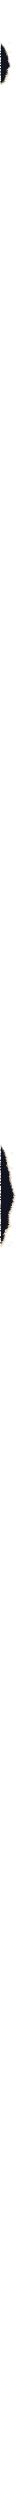
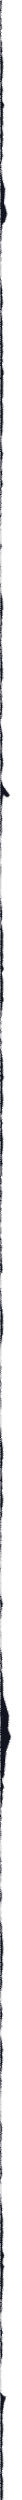
- <svg xmlns="http://www.w3.org/2000/svg" width="22" height="2400" viewBox="0 0 22 2400">
+ <svg xmlns="http://www.w3.org/2000/svg" viewBox="0 0 22 2581" preserveAspectRatio="none">
  <defs>
-     <linearGradient id="fiber">
-       <stop stop-color="#cbb68f" />
-       <stop offset=".55" stop-color="#ead3a7" stop-opacity=".8" />
-       <stop offset="1" stop-color="#9b7950" stop-opacity=".15" />
-     </linearGradient>
-     <filter id="fray" x="-30%" width="160%">
-       <feTurbulence baseFrequency=".3 .7" numOctaves="2" seed="18" result="noise" />
-       <feDisplacementMap in="SourceGraphic" in2="noise" scale="2" />
+     <filter id="fray" x="-30%" y="-10%" width="160%" height="120%">
+       <feTurbulence baseFrequency=".6 .45" numOctaves="2" seed="18" result="noise" />
+       <feDisplacementMap in="SourceGraphic" in2="noise" scale="1.1" />
    </filter>
  </defs>
-   <g transform="" filter="url(#fray)">
-     <path d="M -2.00 40.00 L 0.10 40.00 L 2.29 42.96 L 4.81 45.91 L 6.16 48.87 L 7.28 51.83 L 8.27 54.79 L 8.66 57.74 L 9.54 60.70 L 9.94 63.66 L 7.87 66.62 L 7.87 69.57 L 7.04 72.53 L 5.94 75.49 L 4.53 78.44 L 0.10 81.40 L -2.00 81.40 Z" fill="url(#fiber)" opacity=".9" />
-     <path d="M4.73 70.42 l1.61 1.07" stroke="#b49a71" stroke-width=".45" opacity=".45" />
-     <path d="M6.87 76.15 l1.65 -1.21" stroke="#b49a71" stroke-width=".45" opacity=".45" />
-     <path d="M8.02 40.28 l1.66 1.36" stroke="#b49a71" stroke-width=".45" opacity=".45" />
-     <path d="M4.88 62.27 l2.58 1.95" stroke="#b49a71" stroke-width=".45" opacity=".45" />
-     <path d="M2.49 64.84 l1.34 -0.14" stroke="#b49a71" stroke-width=".45" opacity=".45" />
-     <path d="M1.19 78.21 l3.05 0.79" stroke="#b49a71" stroke-width=".45" opacity=".45" />
-     <path d="M1.70 46.64 l3.06 -0.38" stroke="#b49a71" stroke-width=".45" opacity=".45" />
-     <path d="M3.95 56.85 l1.30 1.23" stroke="#b49a71" stroke-width=".45" opacity=".45" />
-     <path d="M4.39 64.36 l2.02 1.87" stroke="#b49a71" stroke-width=".45" opacity=".45" />
-     <path d="M4.48 74.11 l1.27 -2.11" stroke="#b49a71" stroke-width=".45" opacity=".45" />
-     <path d="M0.65 46.30 l2.94 0.26" stroke="#b49a71" stroke-width=".45" opacity=".45" />
-     <path d="M7.48 48.44 l2.89 1.75" stroke="#b49a71" stroke-width=".45" opacity=".45" />
-     <path d="M -2.00 40.00 L 0.10 40.00 L 2.29 42.96 L 4.81 45.91 L 6.16 48.87 L 7.28 51.83 L 8.27 54.79 L 8.66 57.74 L 9.54 60.70 L 9.94 63.66 L 7.87 66.62 L 7.87 69.57 L 7.04 72.53 L 5.94 75.49 L 4.53 78.44 L 0.10 81.40 L -2.00 81.40 Z" fill="#121420" transform="translate(-1.5 -.8)" />
-     <path d="M -2.00 798.23 L 0.10 798.23 L 4.67 805.33 L 6.99 812.42 L 7.56 819.51 L 10.12 826.61 L 10.39 833.70 L 12.44 840.79 L 14.43 847.89 L 13.17 854.98 L 10.42 862.08 L 8.83 869.17 L 9.40 876.26 L 5.51 883.36 L 4.08 890.45 L 0.10 897.55 L -2.00 897.55 Z" fill="url(#fiber)" opacity=".9" transform="translate(0 300) " />
-     <path d="M1.25 851.31 l2.40 1.04" stroke="#b49a71" stroke-width=".45" opacity=".45" transform="translate(0 300) " />
-     <path d="M5.24 882.49 l1.69 -1.30" stroke="#b49a71" stroke-width=".45" opacity=".45" transform="translate(0 300) " />
-     <path d="M1.57 817.20 l1.92 -0.70" stroke="#b49a71" stroke-width=".45" opacity=".45" transform="translate(0 300) " />
-     <path d="M8.09 892.10 l3.76 -0.05" stroke="#b49a71" stroke-width=".45" opacity=".45" transform="translate(0 300) " />
-     <path d="M6.11 817.40 l3.09 2.96" stroke="#b49a71" stroke-width=".45" opacity=".45" transform="translate(0 300) " />
-     <path d="M8.16 821.11 l3.88 -0.64" stroke="#b49a71" stroke-width=".45" opacity=".45" transform="translate(0 300) " />
-     <path d="M1.15 849.95 l3.01 -2.67" stroke="#b49a71" stroke-width=".45" opacity=".45" transform="translate(0 300) " />
-     <path d="M8.08 875.78 l3.49 2.07" stroke="#b49a71" stroke-width=".45" opacity=".45" transform="translate(0 300) " />
-     <path d="M9.37 805.10 l3.12 2.69" stroke="#b49a71" stroke-width=".45" opacity=".45" transform="translate(0 300) " />
-     <path d="M5.14 887.65 l3.57 -1.80" stroke="#b49a71" stroke-width=".45" opacity=".45" transform="translate(0 300) " />
-     <path d="M7.22 894.53 l3.44 0.28" stroke="#b49a71" stroke-width=".45" opacity=".45" transform="translate(0 300) " />
-     <path d="M2.59 855.21 l3.40 0.15" stroke="#b49a71" stroke-width=".45" opacity=".45" transform="translate(0 300) " />
-     <path d="M -2.00 798.23 L 0.10 798.23 L 4.67 805.33 L 6.99 812.42 L 7.56 819.51 L 10.12 826.61 L 10.39 833.70 L 12.44 840.79 L 14.43 847.89 L 13.17 854.98 L 10.42 862.08 L 8.83 869.17 L 9.40 876.26 L 5.51 883.36 L 4.08 890.45 L 0.10 897.55 L -2.00 897.55 Z" fill="#121420" transform="translate(0 300) translate(-1.5 -.8)" />
+   <g filter="url(#fray)" fill="#121420" stroke="none" stroke-linejoin="round">
+     <path d="M -3 167 L 1 171 L 2 184 L 5 195 L 4 209 L 7 220 L 5 228 L 2 232 L 1 248 L -3 254 Z" />
+     <path d="M -3 797 L 1 805 L 3 811 L 10 821 L 7 823 L 3 820 L 1 837 L 2 846 L -3 852 Z" />
+     <path d="M -3 1720 L 1 1727 L 3 1750 L 7 1764 L 9 1771 L 8 1785 L 11 1793 L 6 1808 L 4 1832 L 1 1839 L -3 1858 Z" />
+     <path d="M -3 2465 L 3 2473 L 6 2474 L 4 2480 L 2 2495 L -3 2508 Z" />
+     <path d="M 1.54 0.00 L 1.37 4.00 L 1.28 8.00 L 0.98 12.00 L 0.83 16.00 L 0.99 20.00 L 1.16 24.00 L 1.41 28.00 L 0.77 32.00 L 0.95 36.00 L 0.38 40.00 L 1.90 44.00 L 1.45 48.00 L 2.19 52.00 L 1.54 56.00 L 2.39 60.00 L 2.80 64.00 L 2.80 68.00 L 2.80 72.00 L 2.37 76.00 L 2.35 80.00 L 1.51 84.00 L 1.88 88.00 L 2.70 92.00 L 2.20 96.00 L 1.99 100.00 L 2.01 104.00 L 4.19 108.00 L 2.80 112.00 L 2.80 116.00 L 2.80 120.00 L 2.80 124.00 L 2.80 128.00 L 2.16 132.00 L 2.76 136.00 L 2.74 140.00 L 2.80 144.00 L 2.41 148.00 L 2.15 152.00 L 1.86 156.00 L 2.56 160.00 L 2.01 164.00 L 1.20 168.00 L 0.73 172.00 L 1.12 176.00 L 0.35 180.00 L 0.25 184.00 L 0.44 188.00 L 0.25 192.00 L 0.25 196.00 L 0.25 200.00 L 0.77 204.00 L 0.65 208.00 L 0.67 212.00 L 0.48 216.00 L 0.57 220.00 L 0.55 224.00 L 0.34 228.00 L 0.57 232.00 L 0.91 236.00 L 1.21 240.00 L 0.39 244.00 L 0.25 248.00 L 0.65 252.00 L 0.51 256.00 L 1.22 260.00 L 0.62 264.00 L 0.57 268.00 L 0.25 272.00 L 0.54 276.00 L 0.25 280.00 L 0.30 284.00 L 0.88 288.00 L 0.99 292.00 L 1.66 296.00 L 2.29 300.00 L 2.08 304.00 L 2.15 308.00 L 2.59 312.00 L 2.15 316.00 L 1.53 320.00 L 1.25 324.00 L 1.92 328.00 L 2.28 332.00 L 2.22 336.00 L 1.90 340.00 L 1.89 344.00 L 2.24 348.00 L 2.24 352.00 L 2.80 356.00 L 2.58 360.00 L 2.80 364.00 L 1.99 368.00 L 2.70 372.00 L 1.89 376.00 L 2.55 380.00 L 3.63 384.00 L 2.80 388.00 L 2.80 392.00 L 2.67 396.00 L 2.80 400.00 L 2.80 404.00 L 2.68 408.00 L 2.05 412.00 L 2.30 416.00 L 2.67 420.00 L 2.80 424.00 L 2.80 428.00 L 2.80 432.00 L 2.80 436.00 L 2.24 440.00 L 2.36 444.00 L 1.82 448.00 L 1.19 452.00 L 0.96 456.00 L 1.55 460.00 L 1.66 464.00 L 2.85 468.00 L 2.15 472.00 L 1.66 476.00 L 1.54 480.00 L 1.37 484.00 L 2.18 488.00 L 1.46 492.00 L 1.62 496.00 L 2.78 500.00 L 0.92 504.00 L 1.38 508.00 L 1.03 512.00 L 0.56 516.00 L 1.21 520.00 L 1.10 524.00 L 0.49 528.00 L 1.28 532.00 L 0.49 536.00 L 0.70 540.00 L 0.25 544.00 L 0.32 548.00 L 0.25 552.00 L 0.25 556.00 L 0.25 560.00 L 1.71 564.00 L 0.25 568.00 L 0.25 572.00 L 0.25 576.00 L 0.25 580.00 L 0.74 584.00 L 0.37 588.00 L 0.53 592.00 L 0.25 596.00 L 0.25 600.00 L 0.77 604.00 L 0.25 608.00 L 0.99 612.00 L 1.78 616.00 L 2.47 620.00 L 2.61 624.00 L 2.80 628.00 L 2.11 632.00 L 2.22 636.00 L 1.44 640.00 L 1.93 644.00 L 1.28 648.00 L 1.09 652.00 L 1.55 656.00 L 0.99 660.00 L 1.02 664.00 L 1.36 668.00 L 1.53 672.00 L 1.81 676.00 L 1.80 680.00 L 2.18 684.00 L 2.19 688.00 L 2.80 692.00 L 2.20 696.00 L 2.71 700.00 L 1.47 704.00 L 1.34 708.00 L 1.08 712.00 L 1.46 716.00 L 1.61 720.00 L 1.55 724.00 L 2.33 728.00 L 2.00 732.00 L 1.82 736.00 L 1.27 740.00 L 0.59 744.00 L 0.86 748.00 L 1.15 752.00 L 1.89 756.00 L 2.33 760.00 L 2.10 764.00 L 1.92 768.00 L 1.44 772.00 L 1.65 776.00 L 2.14 780.00 L 2.79 784.00 L 2.78 788.00 L 2.47 792.00 L 1.62 796.00 L 0.95 800.00 L 0.61 804.00 L 0.70 808.00 L 0.76 812.00 L 0.53 816.00 L 0.88 820.00 L 0.66 824.00 L 0.35 828.00 L 0.25 832.00 L 0.25 836.00 L 0.82 840.00 L 1.11 844.00 L 1.57 848.00 L 1.20 852.00 L 1.71 856.00 L 1.30 860.00 L 0.45 864.00 L 0.31 868.00 L 0.95 872.00 L 0.86 876.00 L 0.50 880.00 L 0.49 884.00 L 0.25 888.00 L 0.31 892.00 L 0.77 896.00 L 0.63 900.00 L 0.39 904.00 L 0.25 908.00 L 0.25 912.00 L 0.25 916.00 L 0.25 920.00 L 0.25 924.00 L 0.60 928.00 L 1.25 932.00 L 1.36 936.00 L 1.92 940.00 L 2.07 944.00 L 1.86 948.00 L 1.04 952.00 L 1.74 956.00 L 2.30 960.00 L 2.78 964.00 L 2.80 968.00 L 2.80 972.00 L 2.80 976.00 L 2.42 980.00 L 2.80 984.00 L 2.80 988.00 L 2.62 992.00 L 2.33 996.00 L 3.90 1000.00 L 1.85 1004.00 L 2.13 1008.00 L 2.80 1012.00 L 2.80 1016.00 L 2.80 1020.00 L 2.80 1024.00 L 2.80 1028.00 L 3.35 1032.00 L 2.27 1036.00 L 2.06 1040.00 L 1.38 1044.00 L 1.50 1048.00 L 0.67 1052.00 L 0.74 1056.00 L 0.25 1060.00 L 1.20 1064.00 L 0.25 1068.00 L 0.69 1072.00 L 1.61 1076.00 L 0.52 1080.00 L 0.92 1084.00 L 1.71 1088.00 L 2.30 1092.00 L 2.66 1096.00 L 2.80 1100.00 L 2.69 1104.00 L 2.60 1108.00 L 3.64 1112.00 L 2.28 1116.00 L 2.43 1120.00 L 1.97 1124.00 L 2.35 1128.00 L 2.80 1132.00 L 2.80 1136.00 L 2.80 1140.00 L 2.11 1144.00 L 1.92 1148.00 L 1.17 1152.00 L 1.66 1156.00 L 2.40 1160.00 L 1.58 1164.00 L 2.07 1168.00 L 2.30 1172.00 L 2.80 1176.00 L 2.71 1180.00 L 2.80 1184.00 L 2.37 1188.00 L 1.89 1192.00 L 1.56 1196.00 L 2.28 1200.00 L 1.56 1204.00 L 1.54 1208.00 L 1.68 1212.00 L 1.00 1216.00 L 1.38 1220.00 L 0.93 1224.00 L 1.28 1228.00 L 1.68 1232.00 L 1.28 1236.00 L 1.25 1240.00 L 0.61 1244.00 L 0.98 1248.00 L 0.92 1252.00 L 0.91 1256.00 L 0.85 1260.00 L 0.32 1264.00 L 0.65 1268.00 L 0.98 1272.00 L 0.33 1276.00 L 1.14 1280.00 L 1.10 1284.00 L 1.55 1288.00 L 1.12 1292.00 L 1.29 1296.00 L 1.64 1300.00 L 1.77 1304.00 L 2.14 1308.00 L 2.15 1312.00 L 0.63 1316.00 L 0.25 1320.00 L 0.29 1324.00 L 0.25 1328.00 L 0.85 1332.00 L 1.09 1336.00 L 0.77 1340.00 L 1.20 1344.00 L 1.40 1348.00 L 2.09 1352.00 L 2.44 1356.00 L 2.80 1360.00 L 2.80 1364.00 L 2.48 1368.00 L 2.80 1372.00 L 2.80 1376.00 L 1.97 1380.00 L 1.32 1384.00 L 0.70 1388.00 L 0.25 1392.00 L 0.25 1396.00 L 0.25 1400.00 L 0.25 1404.00 L 0.32 1408.00 L 1.03 1412.00 L 0.77 1416.00 L 0.30 1420.00 L 0.69 1424.00 L 1.11 1428.00 L 0.55 1432.00 L 0.86 1436.00 L 0.38 1440.00 L 0.95 1444.00 L 0.82 1448.00 L 0.59 1452.00 L 0.25 1456.00 L 0.25 1460.00 L 0.25 1464.00 L 0.25 1468.00 L 0.25 1472.00 L 0.74 1476.00 L 1.01 1480.00 L 1.07 1484.00 L 1.71 1488.00 L 2.39 1492.00 L 2.80 1496.00 L 2.80 1500.00 L 2.80 1504.00 L 2.19 1508.00 L 2.29 1512.00 L 1.56 1516.00 L 1.54 1520.00 L 1.77 1524.00 L 2.16 1528.00 L 1.57 1532.00 L 2.05 1536.00 L 1.72 1540.00 L 2.46 1544.00 L 2.80 1548.00 L 2.80 1552.00 L 1.96 1556.00 L 1.65 1560.00 L 2.02 1564.00 L 0.95 1568.00 L 0.99 1572.00 L 0.81 1576.00 L 0.52 1580.00 L 0.99 1584.00 L 1.27 1588.00 L 0.45 1592.00 L 1.13 1596.00 L 0.70 1600.00 L 0.42 1604.00 L 0.52 1608.00 L 0.25 1612.00 L 0.41 1616.00 L 0.78 1620.00 L 0.25 1624.00 L 0.25 1628.00 L 0.25 1632.00 L 0.25 1636.00 L 0.25 1640.00 L 0.25 1644.00 L 0.89 1648.00 L 1.58 1652.00 L 2.76 1656.00 L 1.68 1660.00 L 1.00 1664.00 L 0.98 1668.00 L 0.25 1672.00 L 0.25 1676.00 L 0.25 1680.00 L 0.25 1684.00 L 0.53 1688.00 L 0.25 1692.00 L 0.25 1696.00 L 0.25 1700.00 L 1.05 1704.00 L 1.53 1708.00 L 2.10 1712.00 L 1.49 1716.00 L 2.02 1720.00 L 1.26 1724.00 L 2.03 1728.00 L 2.80 1732.00 L 2.80 1736.00 L 2.80 1740.00 L 2.80 1744.00 L 2.39 1748.00 L 1.72 1752.00 L 3.42 1756.00 L 1.87 1760.00 L 1.29 1764.00 L 1.89 1768.00 L 2.05 1772.00 L 1.37 1776.00 L 1.15 1780.00 L 1.63 1784.00 L 1.40 1788.00 L 1.36 1792.00 L 0.65 1796.00 L 0.25 1800.00 L 0.25 1804.00 L 0.95 1808.00 L 0.25 1812.00 L 0.25 1816.00 L 0.25 1820.00 L 0.71 1824.00 L 0.90 1828.00 L 1.53 1832.00 L 2.22 1836.00 L 2.32 1840.00 L 3.81 1844.00 L 2.80 1848.00 L 2.20 1852.00 L 2.49 1856.00 L 2.17 1860.00 L 1.42 1864.00 L 0.68 1868.00 L 0.67 1872.00 L 1.38 1876.00 L 0.57 1880.00 L 1.25 1884.00 L 0.37 1888.00 L 0.82 1892.00 L 0.81 1896.00 L 0.25 1900.00 L 0.25 1904.00 L 0.25 1908.00 L 0.43 1912.00 L 0.26 1916.00 L 0.85 1920.00 L 0.78 1924.00 L 1.15 1928.00 L 1.17 1932.00 L 0.46 1936.00 L 0.53 1940.00 L 0.25 1944.00 L 0.25 1948.00 L 0.87 1952.00 L 1.62 1956.00 L 1.45 1960.00 L 0.51 1964.00 L 0.25 1968.00 L 0.25 1972.00 L 0.25 1976.00 L 0.46 1980.00 L 0.82 1984.00 L 1.56 1988.00 L 1.52 1992.00 L 1.84 1996.00 L 2.10 2000.00 L 2.70 2004.00 L 2.80 2008.00 L 2.80 2012.00 L 2.80 2016.00 L 2.02 2020.00 L 2.29 2024.00 L 2.80 2028.00 L 2.36 2032.00 L 1.86 2036.00 L 1.28 2040.00 L 1.91 2044.00 L 1.81 2048.00 L 1.36 2052.00 L 0.64 2056.00 L 0.47 2060.00 L 0.25 2064.00 L 0.85 2068.00 L 1.63 2072.00 L 1.71 2076.00 L 2.38 2080.00 L 1.60 2084.00 L 0.89 2088.00 L 1.52 2092.00 L 0.25 2096.00 L 0.25 2100.00 L 1.04 2104.00 L 1.84 2108.00 L 1.88 2112.00 L 2.65 2116.00 L 2.10 2120.00 L 2.30 2124.00 L 2.36 2128.00 L 1.82 2132.00 L 1.58 2136.00 L 1.11 2140.00 L 0.68 2144.00 L 1.41 2148.00 L 1.07 2152.00 L 0.81 2156.00 L 0.61 2160.00 L 0.33 2164.00 L 0.25 2168.00 L 0.25 2172.00 L 0.25 2176.00 L 0.39 2180.00 L 0.68 2184.00 L 0.38 2188.00 L 1.10 2192.00 L 1.73 2196.00 L 1.81 2200.00 L 1.18 2204.00 L 1.45 2208.00 L 0.60 2212.00 L 0.72 2216.00 L 1.15 2220.00 L 0.90 2224.00 L 1.34 2228.00 L 0.77 2232.00 L 1.11 2236.00 L 1.67 2240.00 L 1.83 2244.00 L 1.02 2248.00 L 0.64 2252.00 L 0.25 2256.00 L 0.25 2260.00 L 0.25 2264.00 L 0.64 2268.00 L 1.04 2272.00 L 1.44 2276.00 L 2.25 2280.00 L 1.69 2284.00 L 2.41 2288.00 L 2.80 2292.00 L 2.58 2296.00 L 2.80 2300.00 L 2.77 2304.00 L 2.80 2308.00 L 2.34 2312.00 L 2.42 2316.00 L 2.14 2320.00 L 2.41 2324.00 L 4.16 2328.00 L 2.80 2332.00 L 2.31 2336.00 L 4.04 2340.00 L 2.80 2344.00 L 2.80 2348.00 L 2.80 2352.00 L 2.80 2356.00 L 2.80 2360.00 L 2.45 2364.00 L 2.00 2368.00 L 1.98 2372.00 L 1.40 2376.00 L 1.63 2380.00 L 1.52 2384.00 L 0.75 2388.00 L 0.37 2392.00 L 0.69 2396.00 L 0.91 2400.00 L 1.60 2404.00 L 2.66 2408.00 L 1.70 2412.00 L 1.50 2416.00 L 2.33 2420.00 L 1.74 2424.00 L 2.26 2428.00 L 2.01 2432.00 L 1.21 2436.00 L 0.61 2440.00 L 0.25 2444.00 L 0.27 2448.00 L 0.25 2452.00 L 0.25 2456.00 L 0.25 2460.00 L 0.25 2464.00 L 0.32 2468.00 L 0.33 2472.00 L 0.25 2476.00 L 0.25 2480.00 L 1.78 2484.00 L 1.42 2488.00 L 1.76 2492.00 L 2.31 2496.00 L 2.23 2500.00 L 2.74 2504.00 L 2.80 2508.00 L 2.80 2512.00 L 2.37 2516.00 L 2.24 2520.00 L 2.20 2524.00 L 1.67 2528.00 L 2.37 2532.00 L 2.61 2536.00 L 2.71 2540.00 L 2.80 2544.00 L 2.62 2548.00 L 1.78 2552.00 L 2.16 2556.00 L 2.80 2560.00 L 2.80 2564.00 L 2.45 2568.00 L 2.80 2572.00 L 2.80 2576.00 L 2.41 2580.00 L 2.15 2584.00 L -3.00 2585.00 L -3.00 -3.00 Z" />
+   </g>
+   <g fill="none" stroke="#ead3a7" stroke-opacity=".42" stroke-width=".38" stroke-linecap="round">
+     <path d="M 3.00 1750.00 l 0.44 -0.84" />
+     <path d="M 0.77 32.00 l 0.42 0.75" />
+     <path d="M 2.80 128.00 l 0.97 -0.84" />
+     <path d="M 2.16 132.00 l 0.71 0.85" />
+     <path d="M 0.55 224.00 l 0.70 -0.40" />
+     <path d="M 0.57 268.00 l 1.01 0.80" />
+     <path d="M 2.70 372.00 l 0.42 -1.12" />
+     <path d="M 3.63 384.00 l 0.85 -0.59" />
+     <path d="M 2.24 440.00 l 0.75 -1.18" />
+     <path d="M 1.54 480.00 l 0.58 0.05" />
+     <path d="M 2.80 628.00 l 0.95 1.18" />
+     <path d="M 2.11 632.00 l 0.73 0.12" />
+     <path d="M 1.02 664.00 l 0.37 -0.93" />
+     <path d="M 1.47 704.00 l 0.77 -0.29" />
+     <path d="M 2.33 728.00 l 0.46 -0.02" />
+     <path d="M 2.00 732.00 l 1.01 -0.28" />
+     <path d="M 1.11 844.00 l 0.36 -0.27" />
+     <path d="M 0.31 892.00 l 0.79 1.15" />
+     <path d="M 2.30 960.00 l 0.80 -0.83" />
+     <path d="M 2.33 996.00 l 0.99 0.80" />
+     <path d="M 2.80 1016.00 l 0.59 0.46" />
+     <path d="M 2.80 1028.00 l 0.77 0.14" />
+     <path d="M 2.28 1116.00 l 0.60 -0.03" />
+     <path d="M 2.35 1128.00 l 0.57 -0.93" />
+     <path d="M 2.30 1172.00 l 0.75 -0.20" />
+     <path d="M 2.37 1188.00 l 0.59 0.73" />
+     <path d="M 1.00 1216.00 l 0.50 0.90" />
+     <path d="M 0.91 1256.00 l 1.03 0.52" />
+     <path d="M 1.77 1304.00 l 0.47 -0.71" />
+     <path d="M 0.85 1332.00 l 0.54 -0.02" />
+     <path d="M 0.77 1416.00 l 0.45 -0.58" />
+     <path d="M 1.49 1716.00 l 0.46 -1.12" />
+     <path d="M 2.05 1772.00 l 0.38 0.88" />
+     <path d="M 1.63 1784.00 l 0.53 0.52" />
+     <path d="M 0.65 1796.00 l 0.59 1.15" />
+     <path d="M 0.68 1868.00 l 0.89 0.63" />
+     <path d="M 1.15 1928.00 l 0.71 -0.14" />
+     <path d="M 1.36 2052.00 l 0.41 0.48" />
+     <path d="M 2.25 2280.00 l 0.61 -0.78" />
+     <path d="M 2.80 2300.00 l 0.52 0.66" />
+     <path d="M 2.80 2308.00 l 0.60 -0.52" />
+     <path d="M 2.14 2320.00 l 0.59 0.08" />
+     <path d="M 2.80 2344.00 l 1.03 -1.17" />
+     <path d="M 2.80 2352.00 l 0.92 0.39" />
+     <path d="M 0.69 2396.00 l 0.63 1.23" />
+     <path d="M 1.74 2424.00 l 1.01 0.54" />
+     <path d="M 1.76 2492.00 l 0.86 0.54" />
+     <path d="M 2.24 2520.00 l 0.83 -0.63" />
  </g>
</svg>
